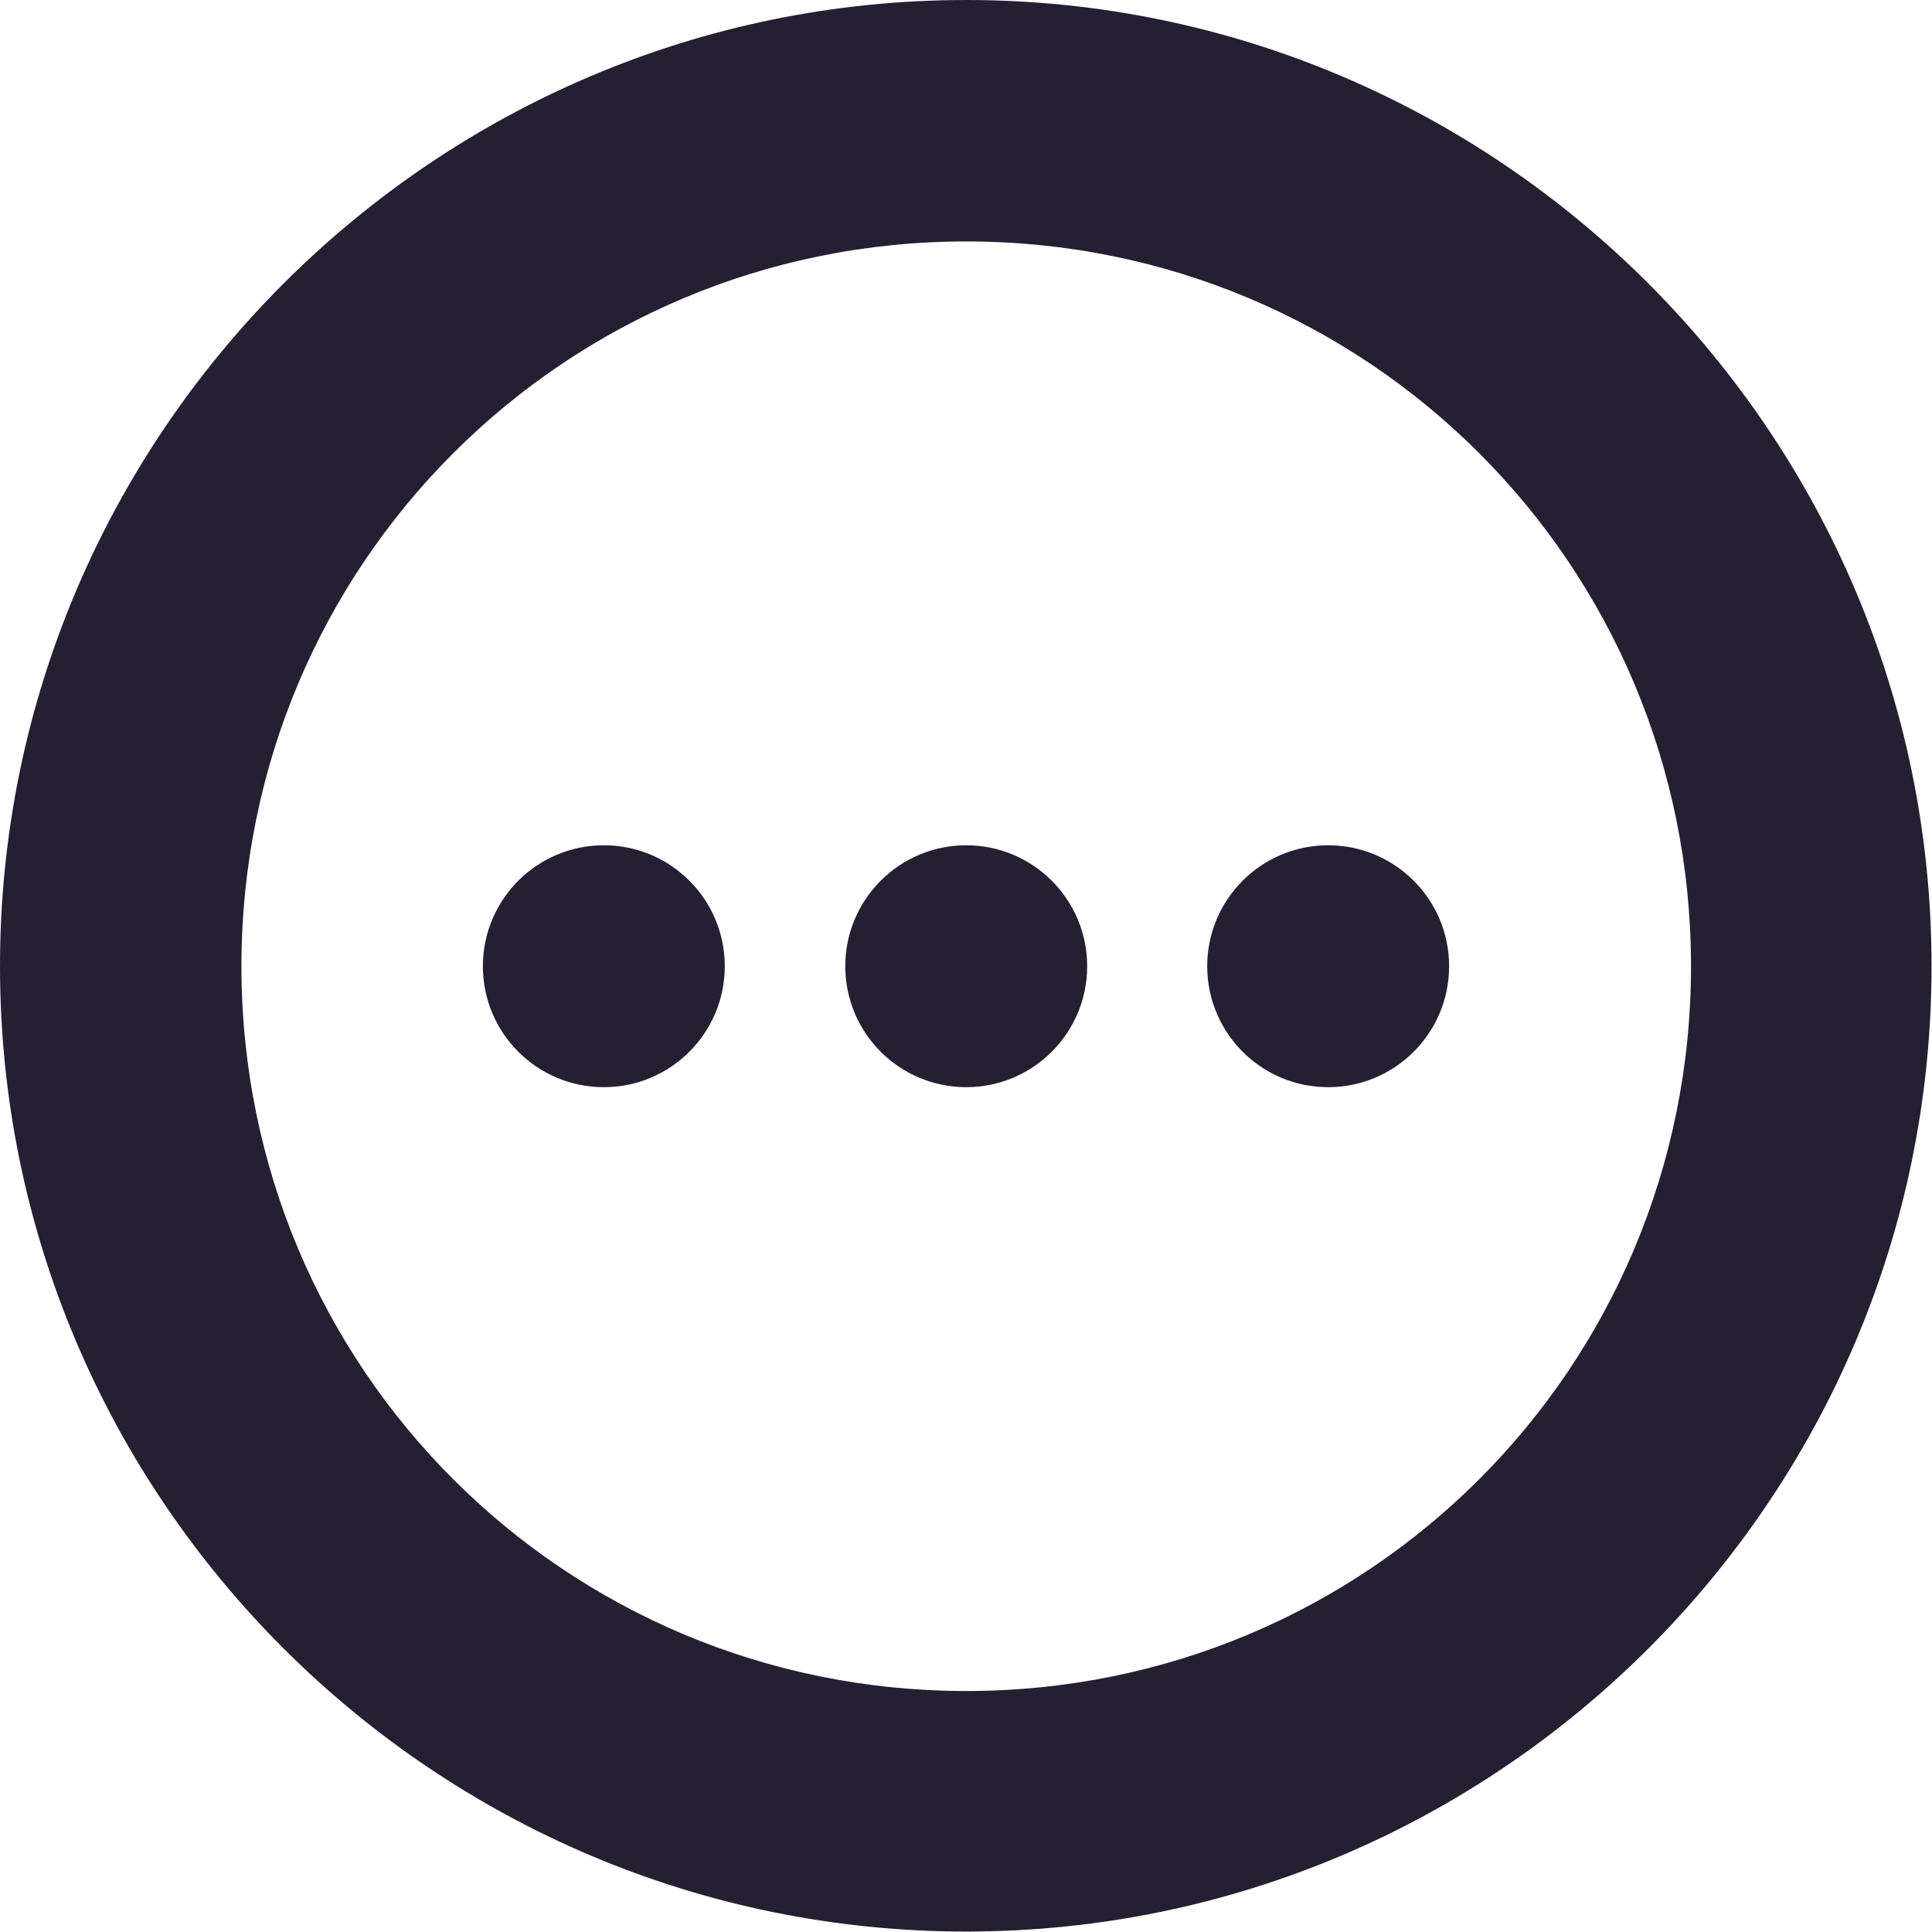
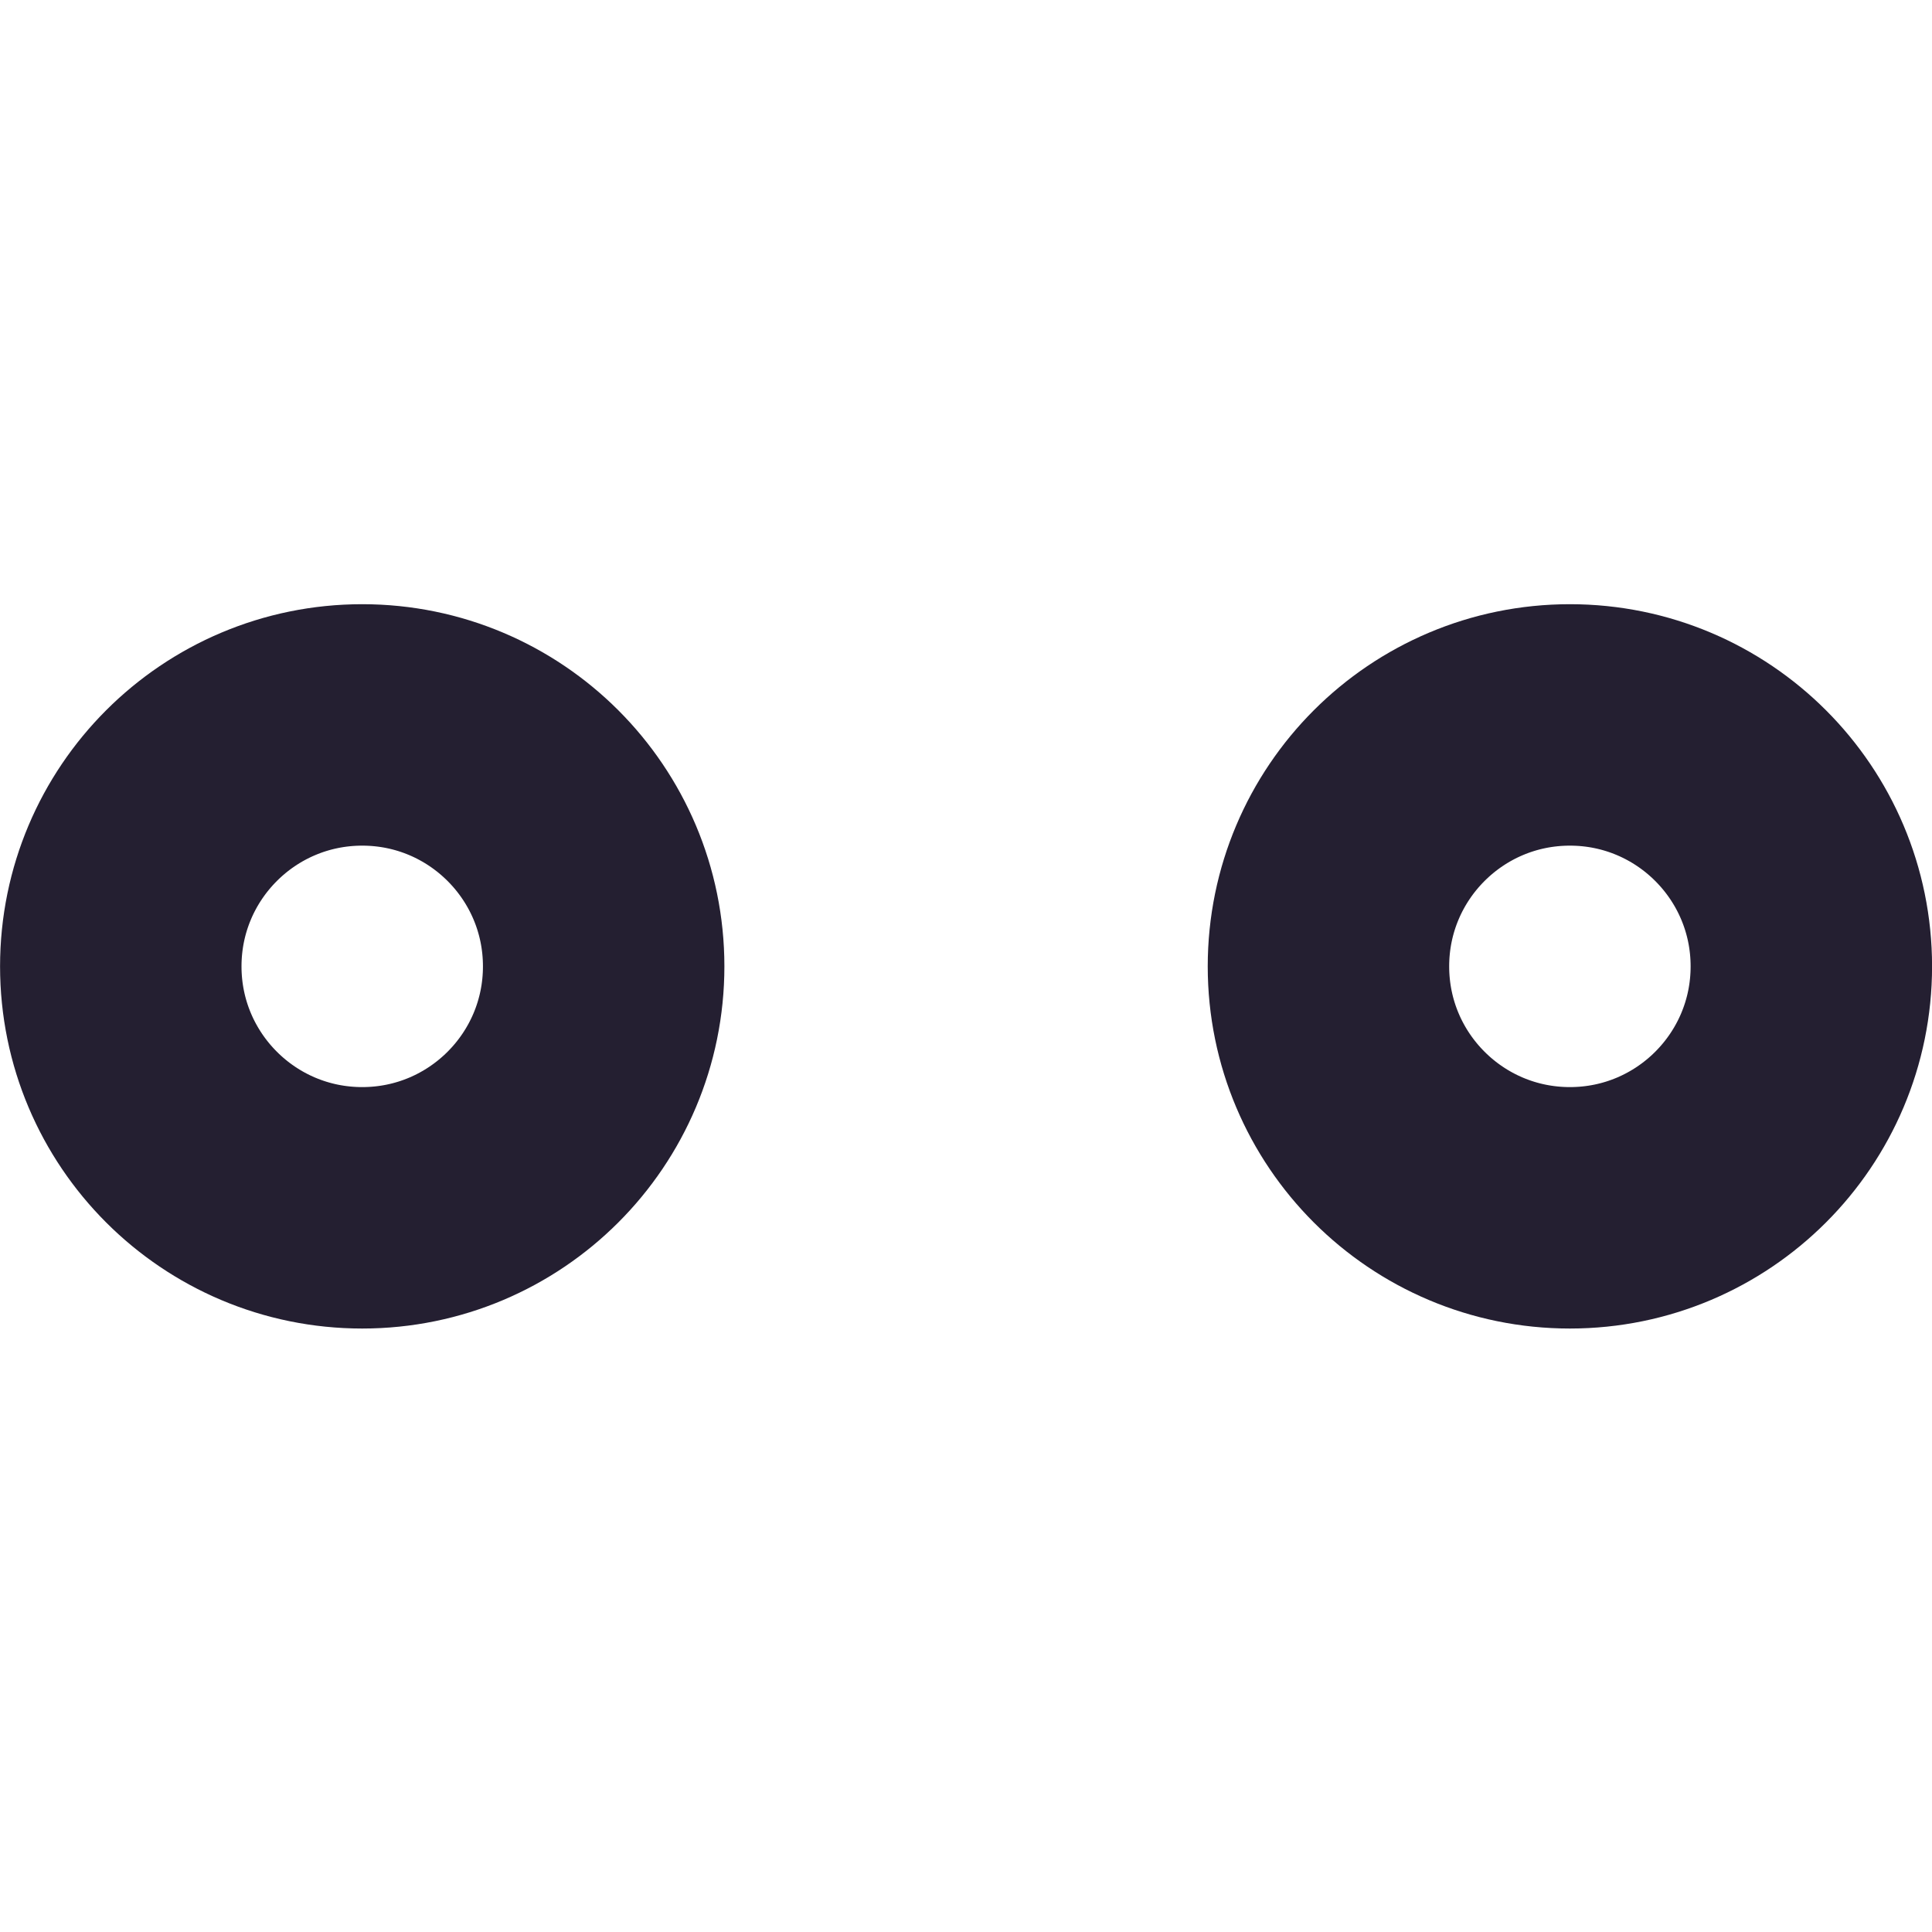
<svg xmlns="http://www.w3.org/2000/svg" width="16" height="16" viewBox="0 0 4.233 4.233" version="1.1" id="svg5">
  <defs id="defs2" />
-   <g id="layer1">
-     <circle style="fill:#241f31;stroke:none;stroke-width:0.529;stroke-linecap:round;stroke-linejoin:round;stop-color:#000000" id="path926" cx="1.323" cy="2.117" r="0.265" />
-     <circle style="fill:#241f31;stroke:none;stroke-width:0.529;stroke-linecap:round;stroke-linejoin:round;stop-color:#000000" id="path926-3" cx="2.117" cy="2.117" r="0.265" />
-     <circle style="fill:#241f31;stroke:none;stroke-width:0.529;stroke-linecap:round;stroke-linejoin:round;stop-color:#000000" id="path926-3-6" cx="2.91" cy="2.117" r="0.265" />
-     <path style="color:#000000;fill:#241f31;stroke-linecap:round;stroke-linejoin:round;-inkscape-stroke:none" d="M 2.117,0 C 0.951,0 0,0.951 0,2.117 c 0,1.166 0.951,2.115 2.117,2.115 1.166,0 2.115,-0.949 2.115,-2.115 C 4.232,0.951 3.283,0 2.117,0 Z m 0,0.529 c 0.88,0 1.588,0.708 1.588,1.588 0,0.88 -0.708,1.588 -1.588,1.588 -0.88,0 -1.588,-0.708 -1.588,-1.588 0,-0.88 0.708,-1.588 1.588,-1.588 z" id="path1191" />
+   <g id="g1070" transform="rotate(90,2.116667,2.11697)">
+     <circle style="fill:none;stroke:#241f31;stroke-width:0.529;stroke-linecap:round;stroke-linejoin:round;stop-color:#000000" id="path931" cx="2.117" cy="0.794" r="0.529" />
+     <circle style="fill:none;stroke:#241f31;stroke-width:0.529;stroke-linecap:round;stroke-linejoin:round;stop-color:#000000" id="path931-3" cx="2.117" cy="3.44" r="0.529" />
  </g>
</svg>
